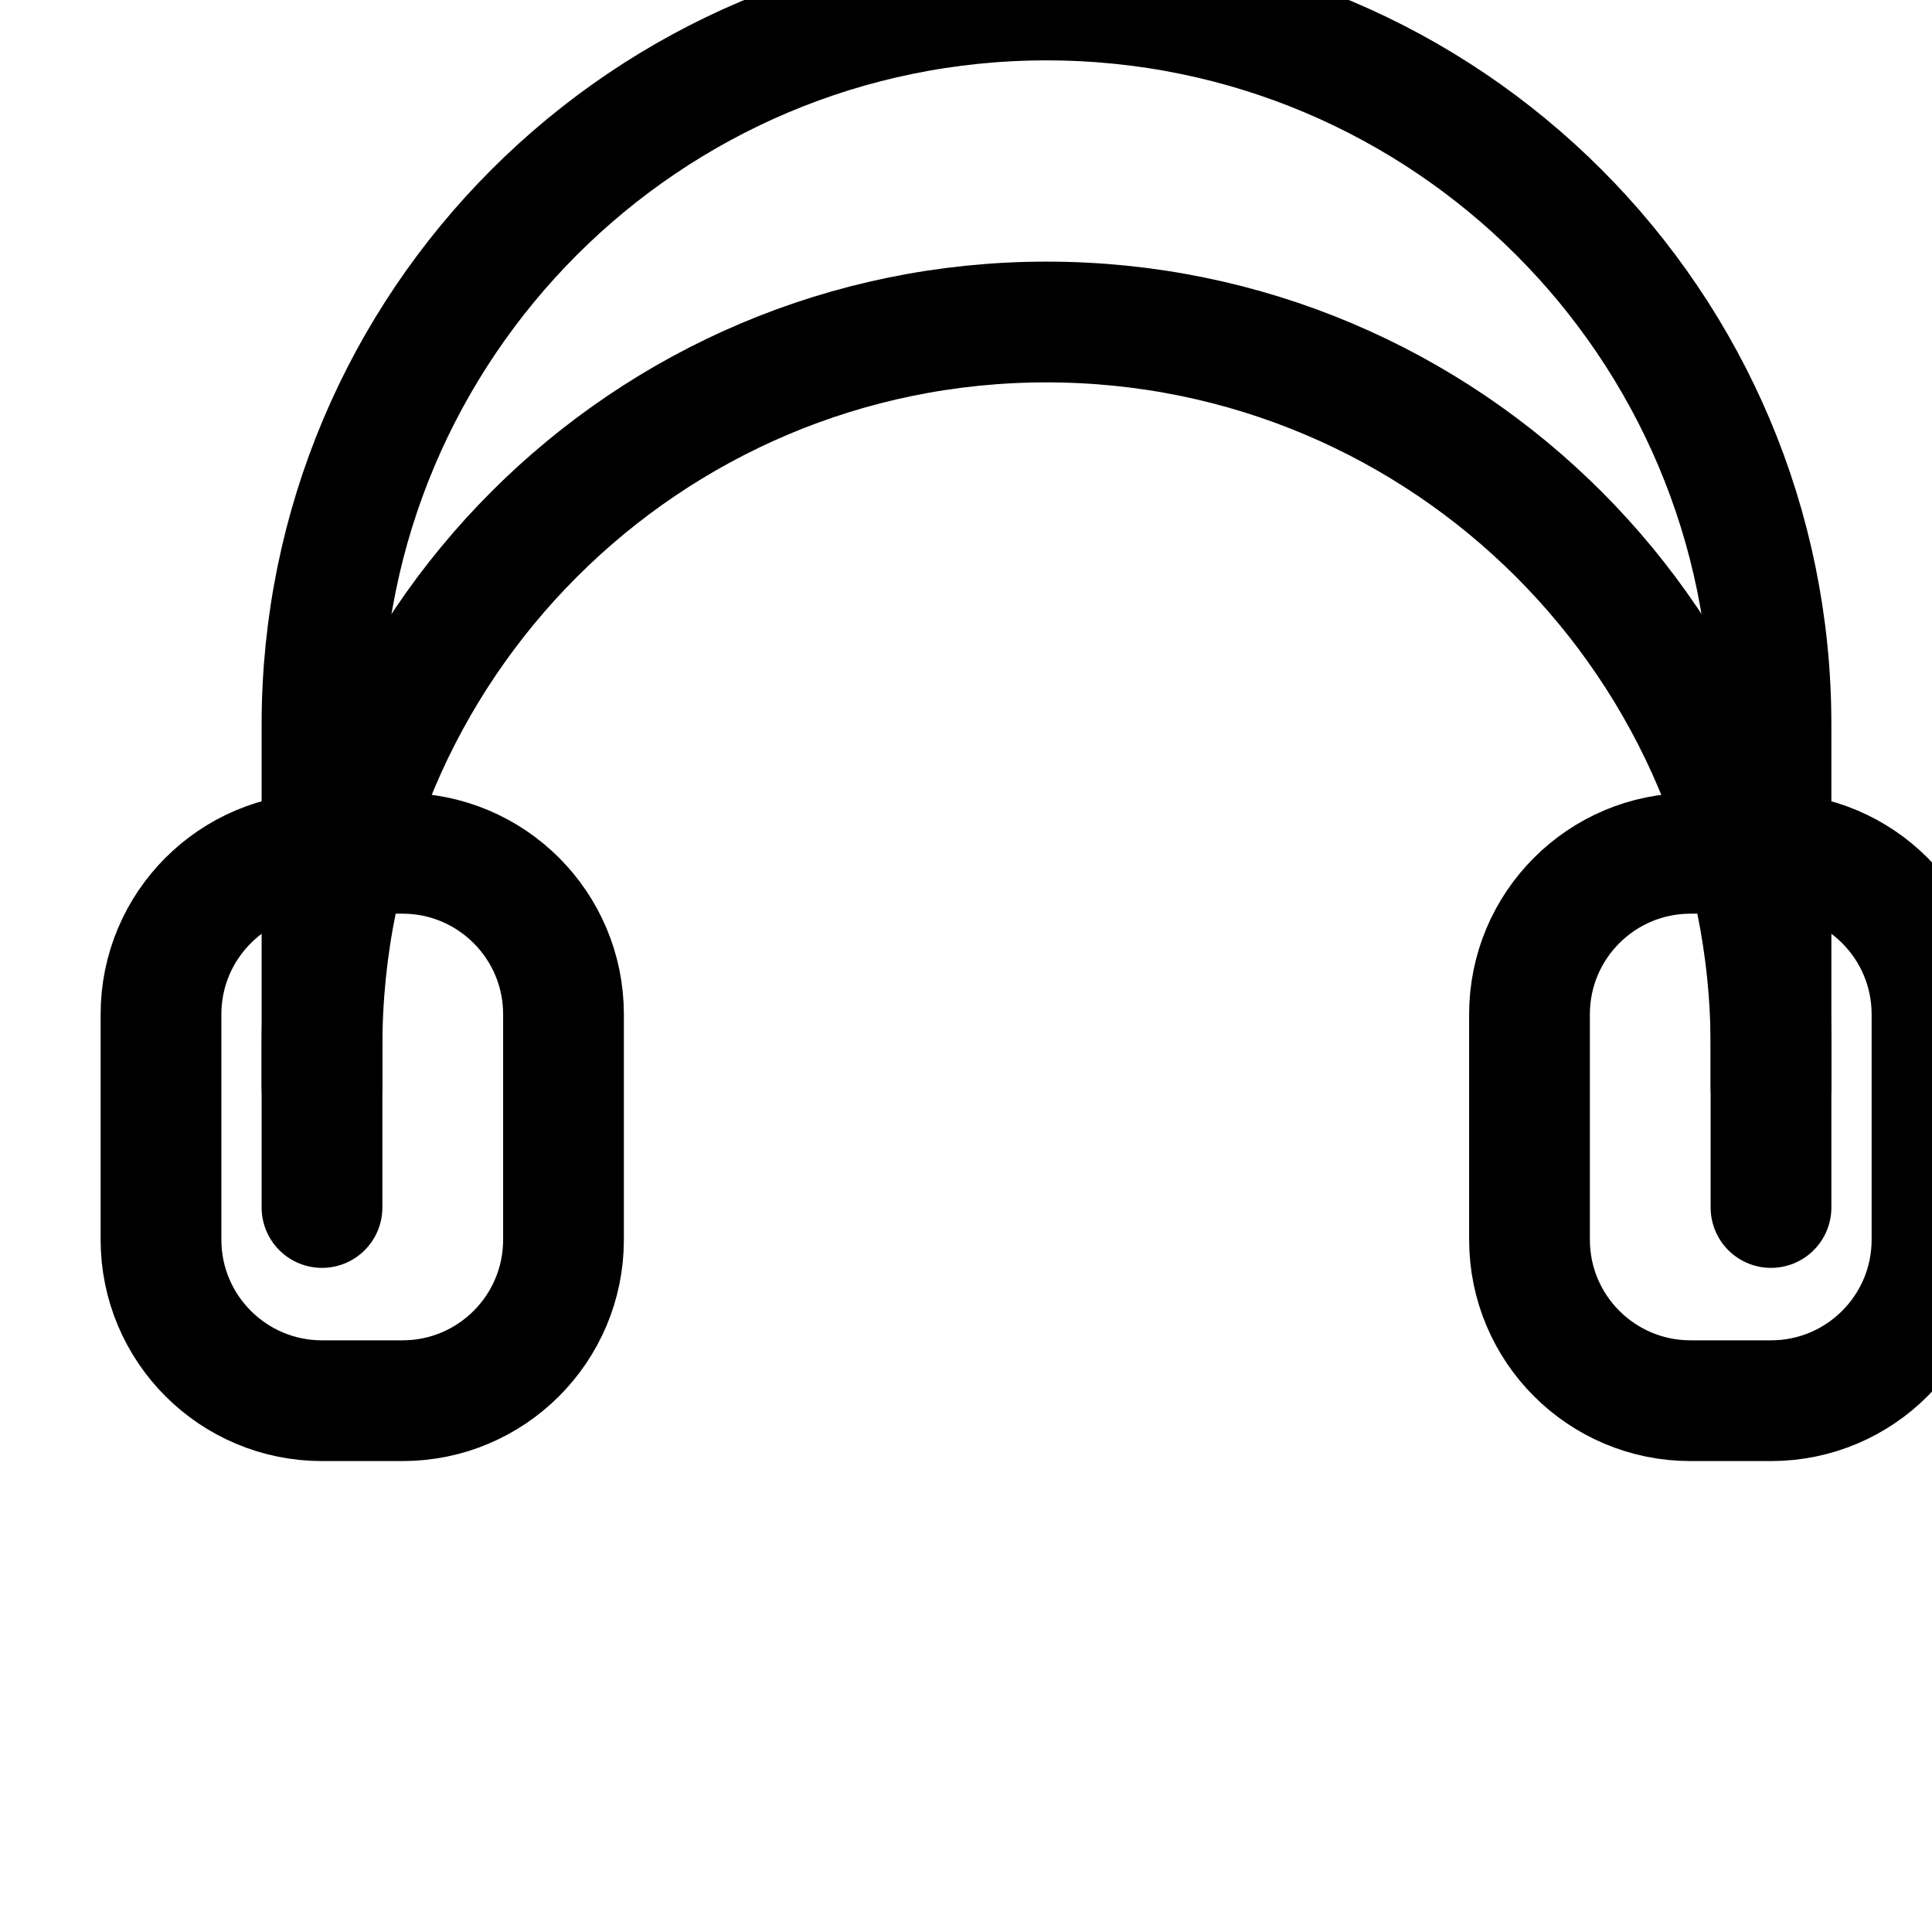
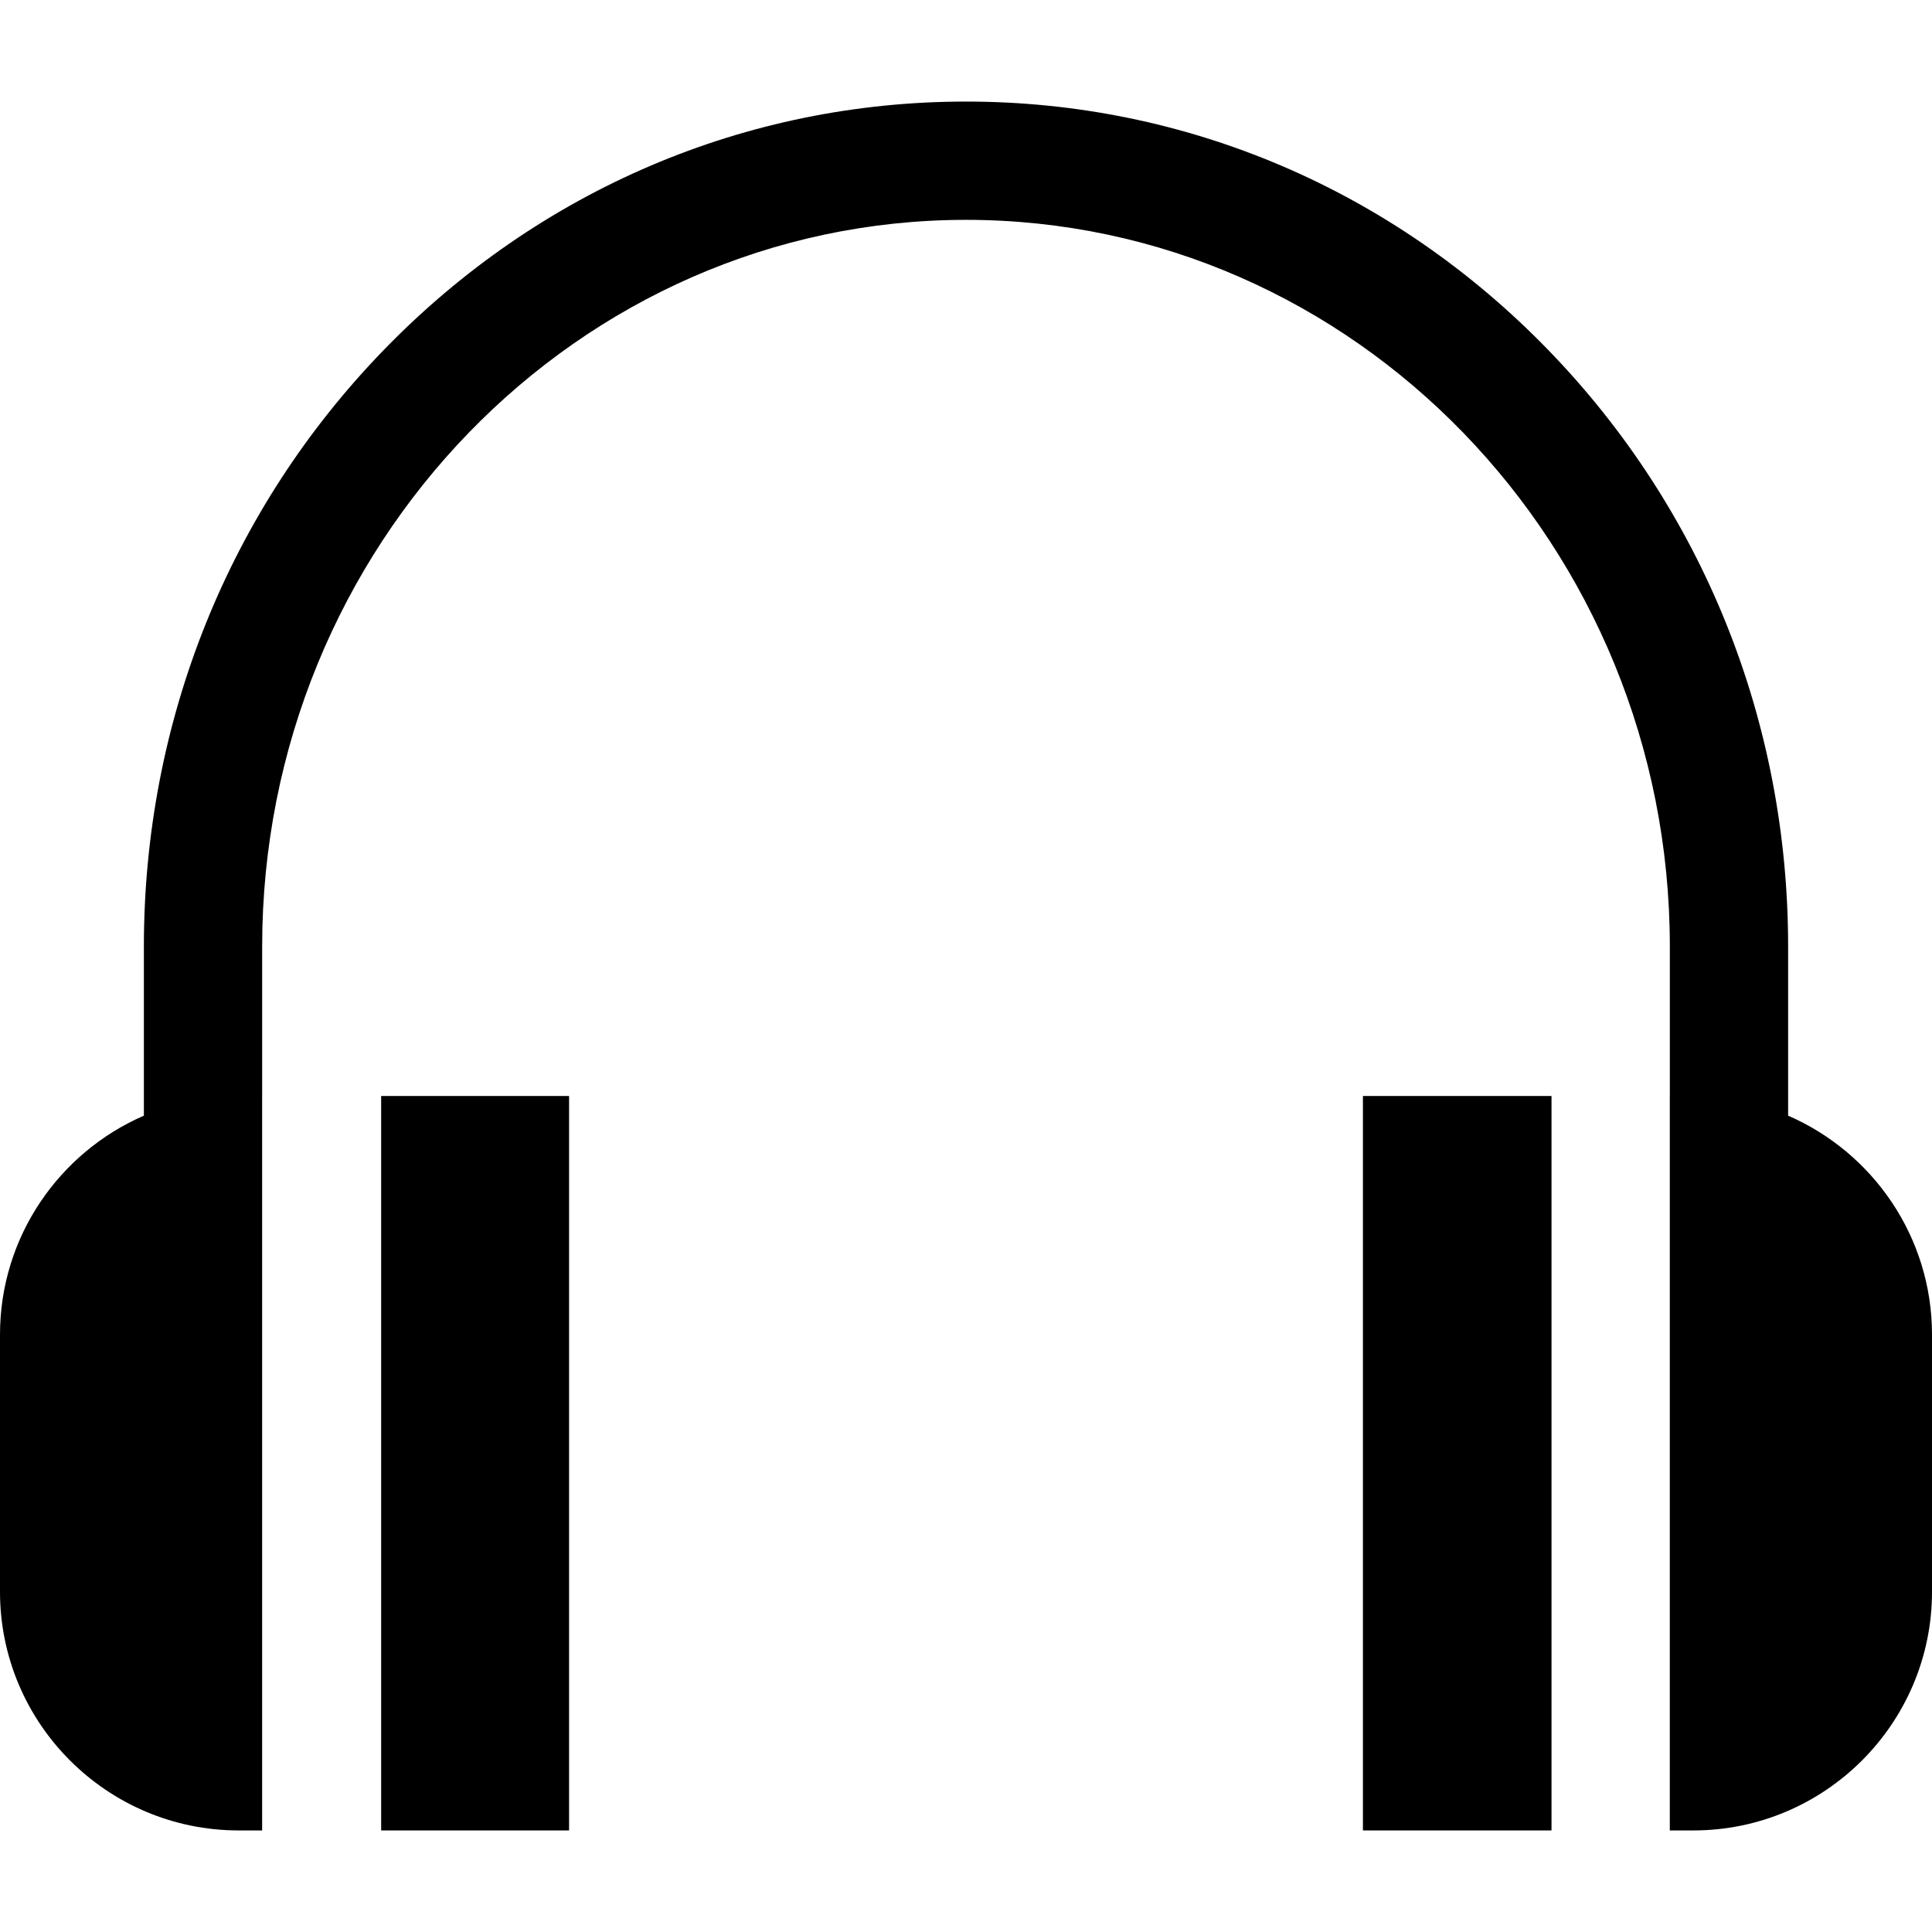
- <svg xmlns="http://www.w3.org/2000/svg" width="24px" height="24px" viewBox="0 0 24 24" stroke-width="1.5" fill="none" color="#000000">
-   <path d="M4 13.5V13c0-4.97 4.03-9 9-9s9 4.03 9 9v.5" stroke="#000000" stroke-width="1.5" stroke-linecap="round" stroke-linejoin="round" />
-   <path d="M22 15V9c0-4.97-4.03-9-9-9s-9 4.03-9 9v6" stroke="#000000" stroke-width="1.5" stroke-linecap="round" stroke-linejoin="round" />
-   <path d="M2 15.4v-2.8a2 2 0 012-2h1a2 2 0 012 2v2.8a2 2 0 01-2 2H4a2 2 0 01-2-2z" stroke="#000000" stroke-width="1.5" />
-   <path d="M19 15.4v-2.8a2 2 0 012-2h1a2 2 0 012 2v2.8a2 2 0 01-2 2h-1a2 2 0 01-2-2z" stroke="#000000" stroke-width="1.5" />
+ <svg xmlns="http://www.w3.org/2000/svg" fill="#000000" version="1.1" id="Layer_1" viewBox="0 0 512 512" xml:space="preserve">
+   <g id="SVGRepo_bgCarrier" stroke-width="0" />
+   <g id="SVGRepo_tracerCarrier" stroke-linecap="round" stroke-linejoin="round" />
+   <g id="SVGRepo_iconCarrier">
+     <g>
+       <g>
+         <rect x="101.01" y="290.45" width="49.8" height="194.633" />
+       </g>
+     </g>
+     <g>
+       <g>
+         <rect x="361.19" y="290.45" width="49.977" height="194.633" />
+       </g>
+     </g>
+     <g>
+       <g>
+         <path d="M473.872,295.664v-44.805c0-59.726-22.601-115.9-63.645-158.187C369.058,50.27,314.284,26.917,256,26.917 S142.942,50.27,101.773,92.672c-41.044,42.287-63.645,98.461-63.645,158.187v44.805C15.715,305.403,0,327.743,0,353.698v68.138 c0,34.879,28.379,63.248,63.248,63.248h6.221V290.45h0.006v-39.591c0-106.193,83.675-192.596,186.525-192.596 s186.525,86.403,186.525,192.596v39.591h-0.01v194.633h6.238c34.868,0,63.248-28.369,63.248-63.248v-68.138 C512,327.743,496.285,305.403,473.872,295.664z" />
+       </g>
+     </g>
+   </g>
</svg>
